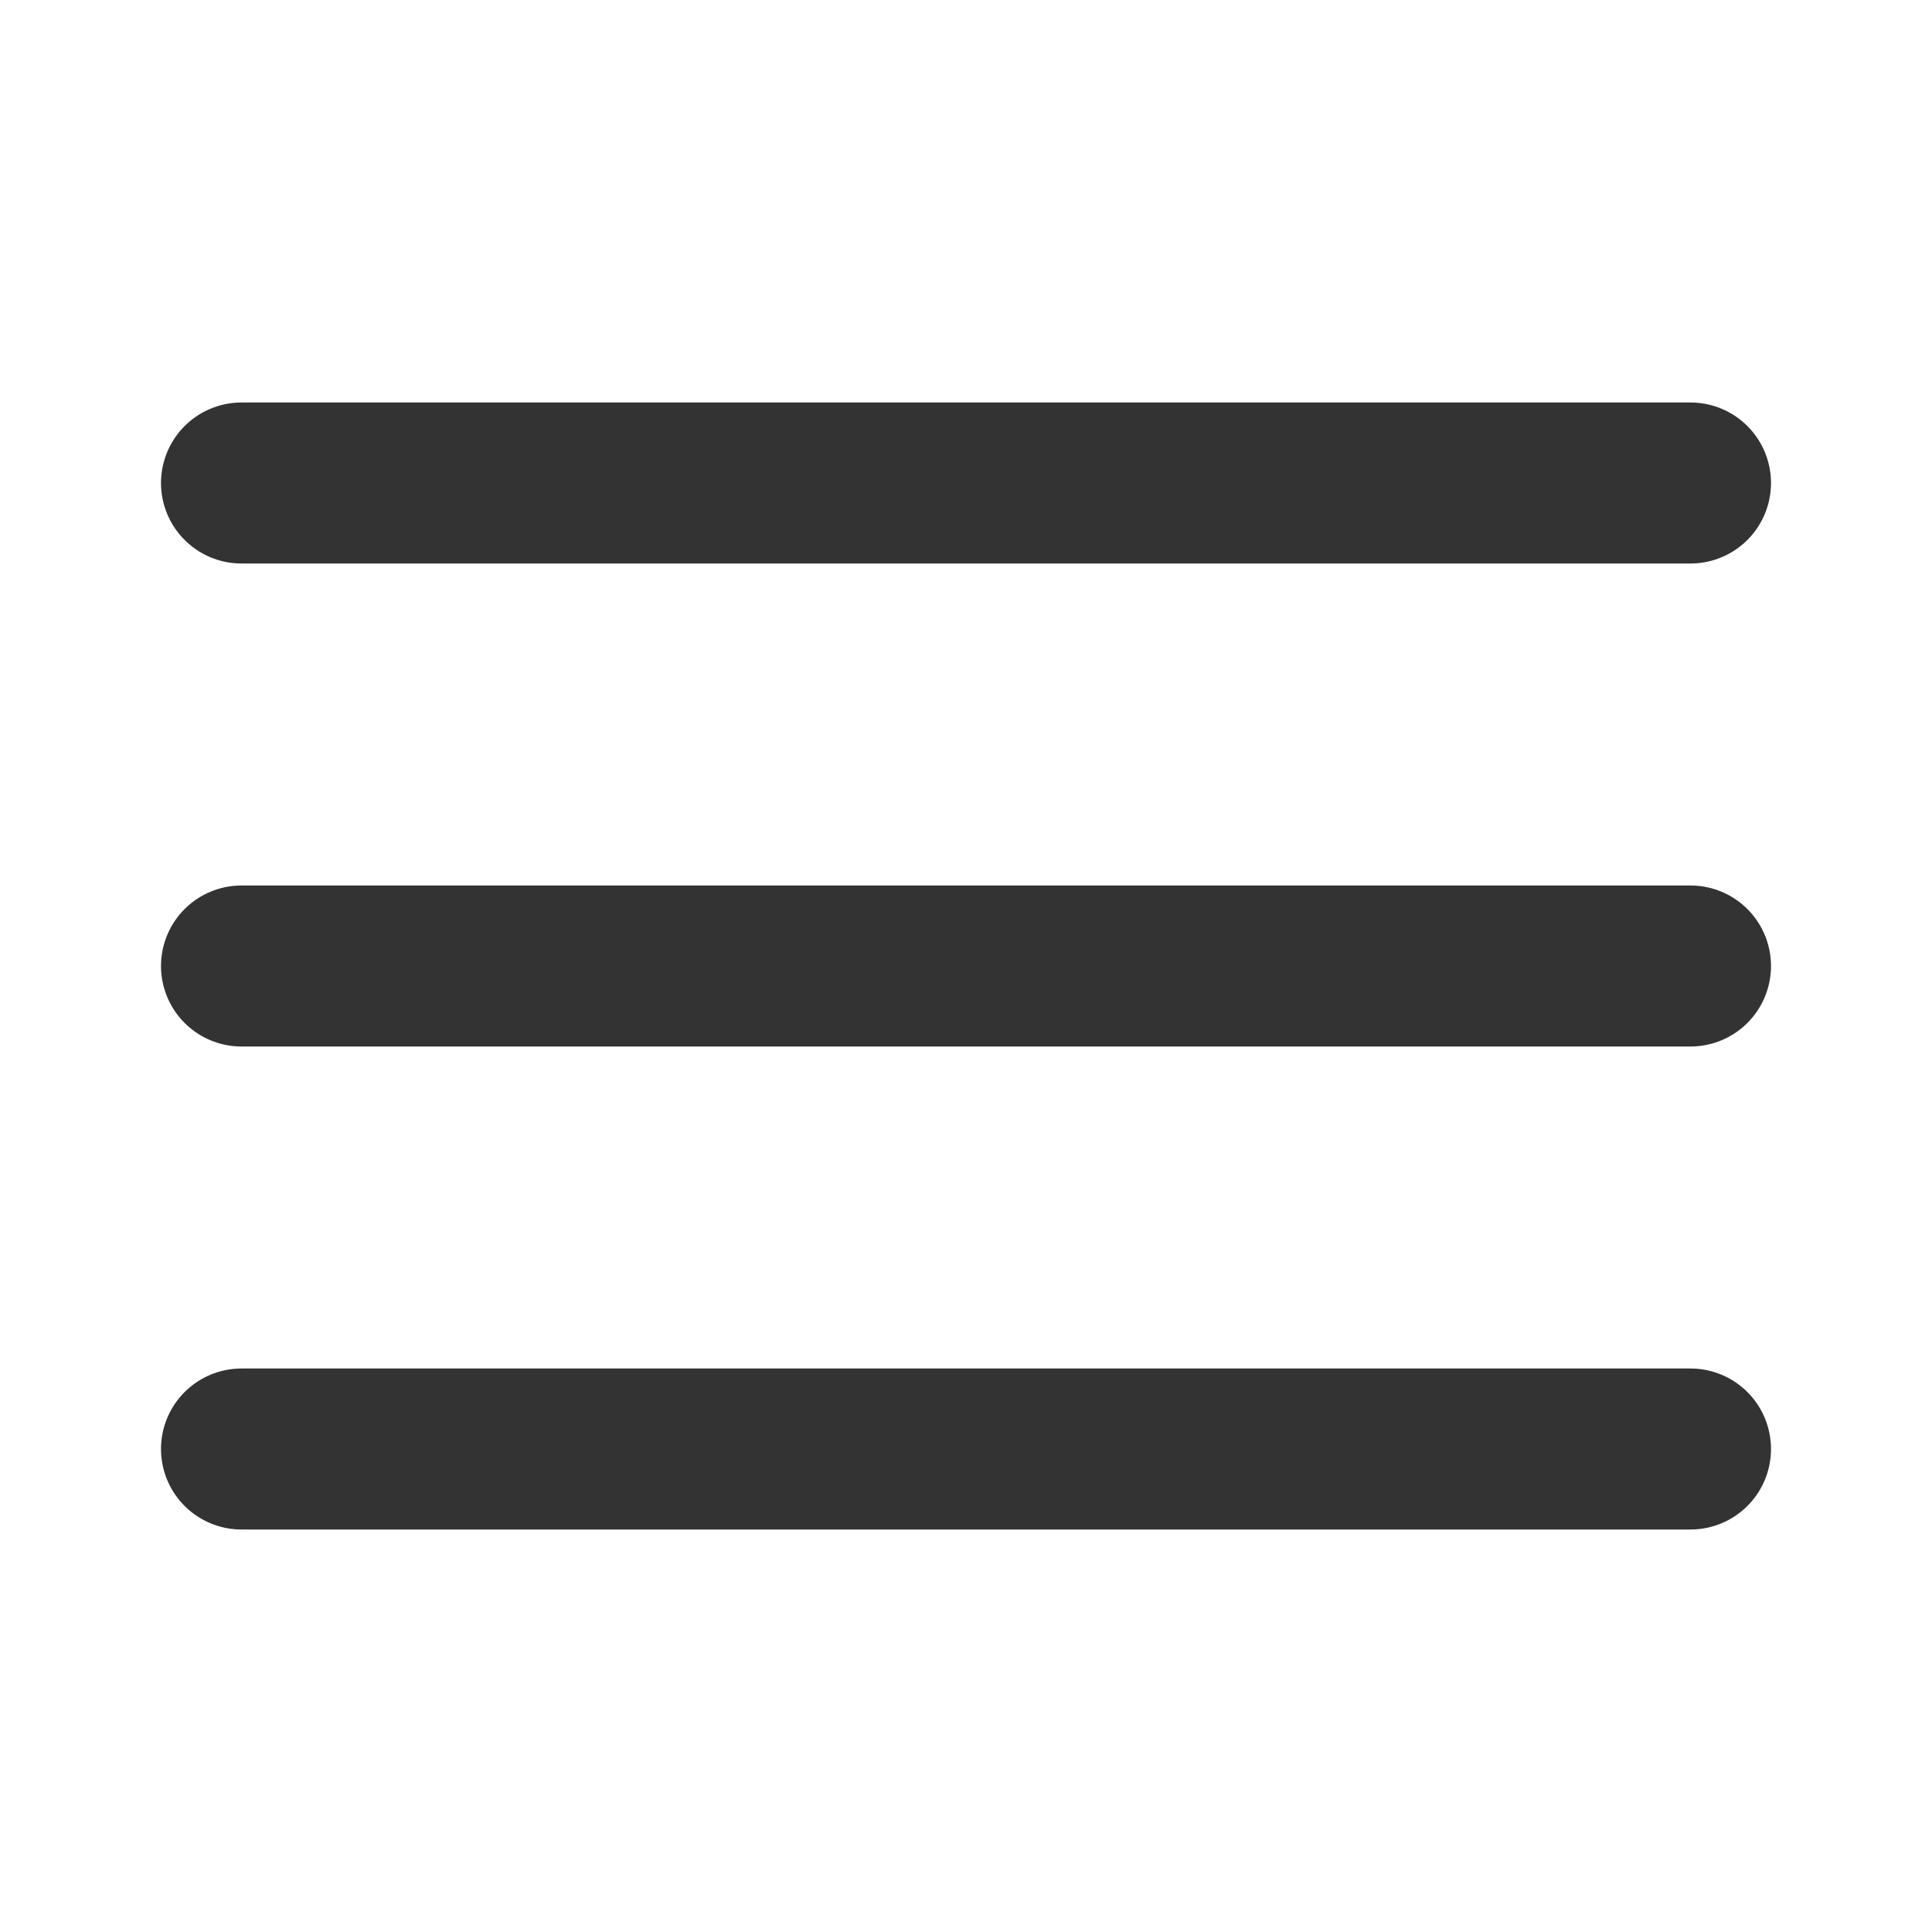
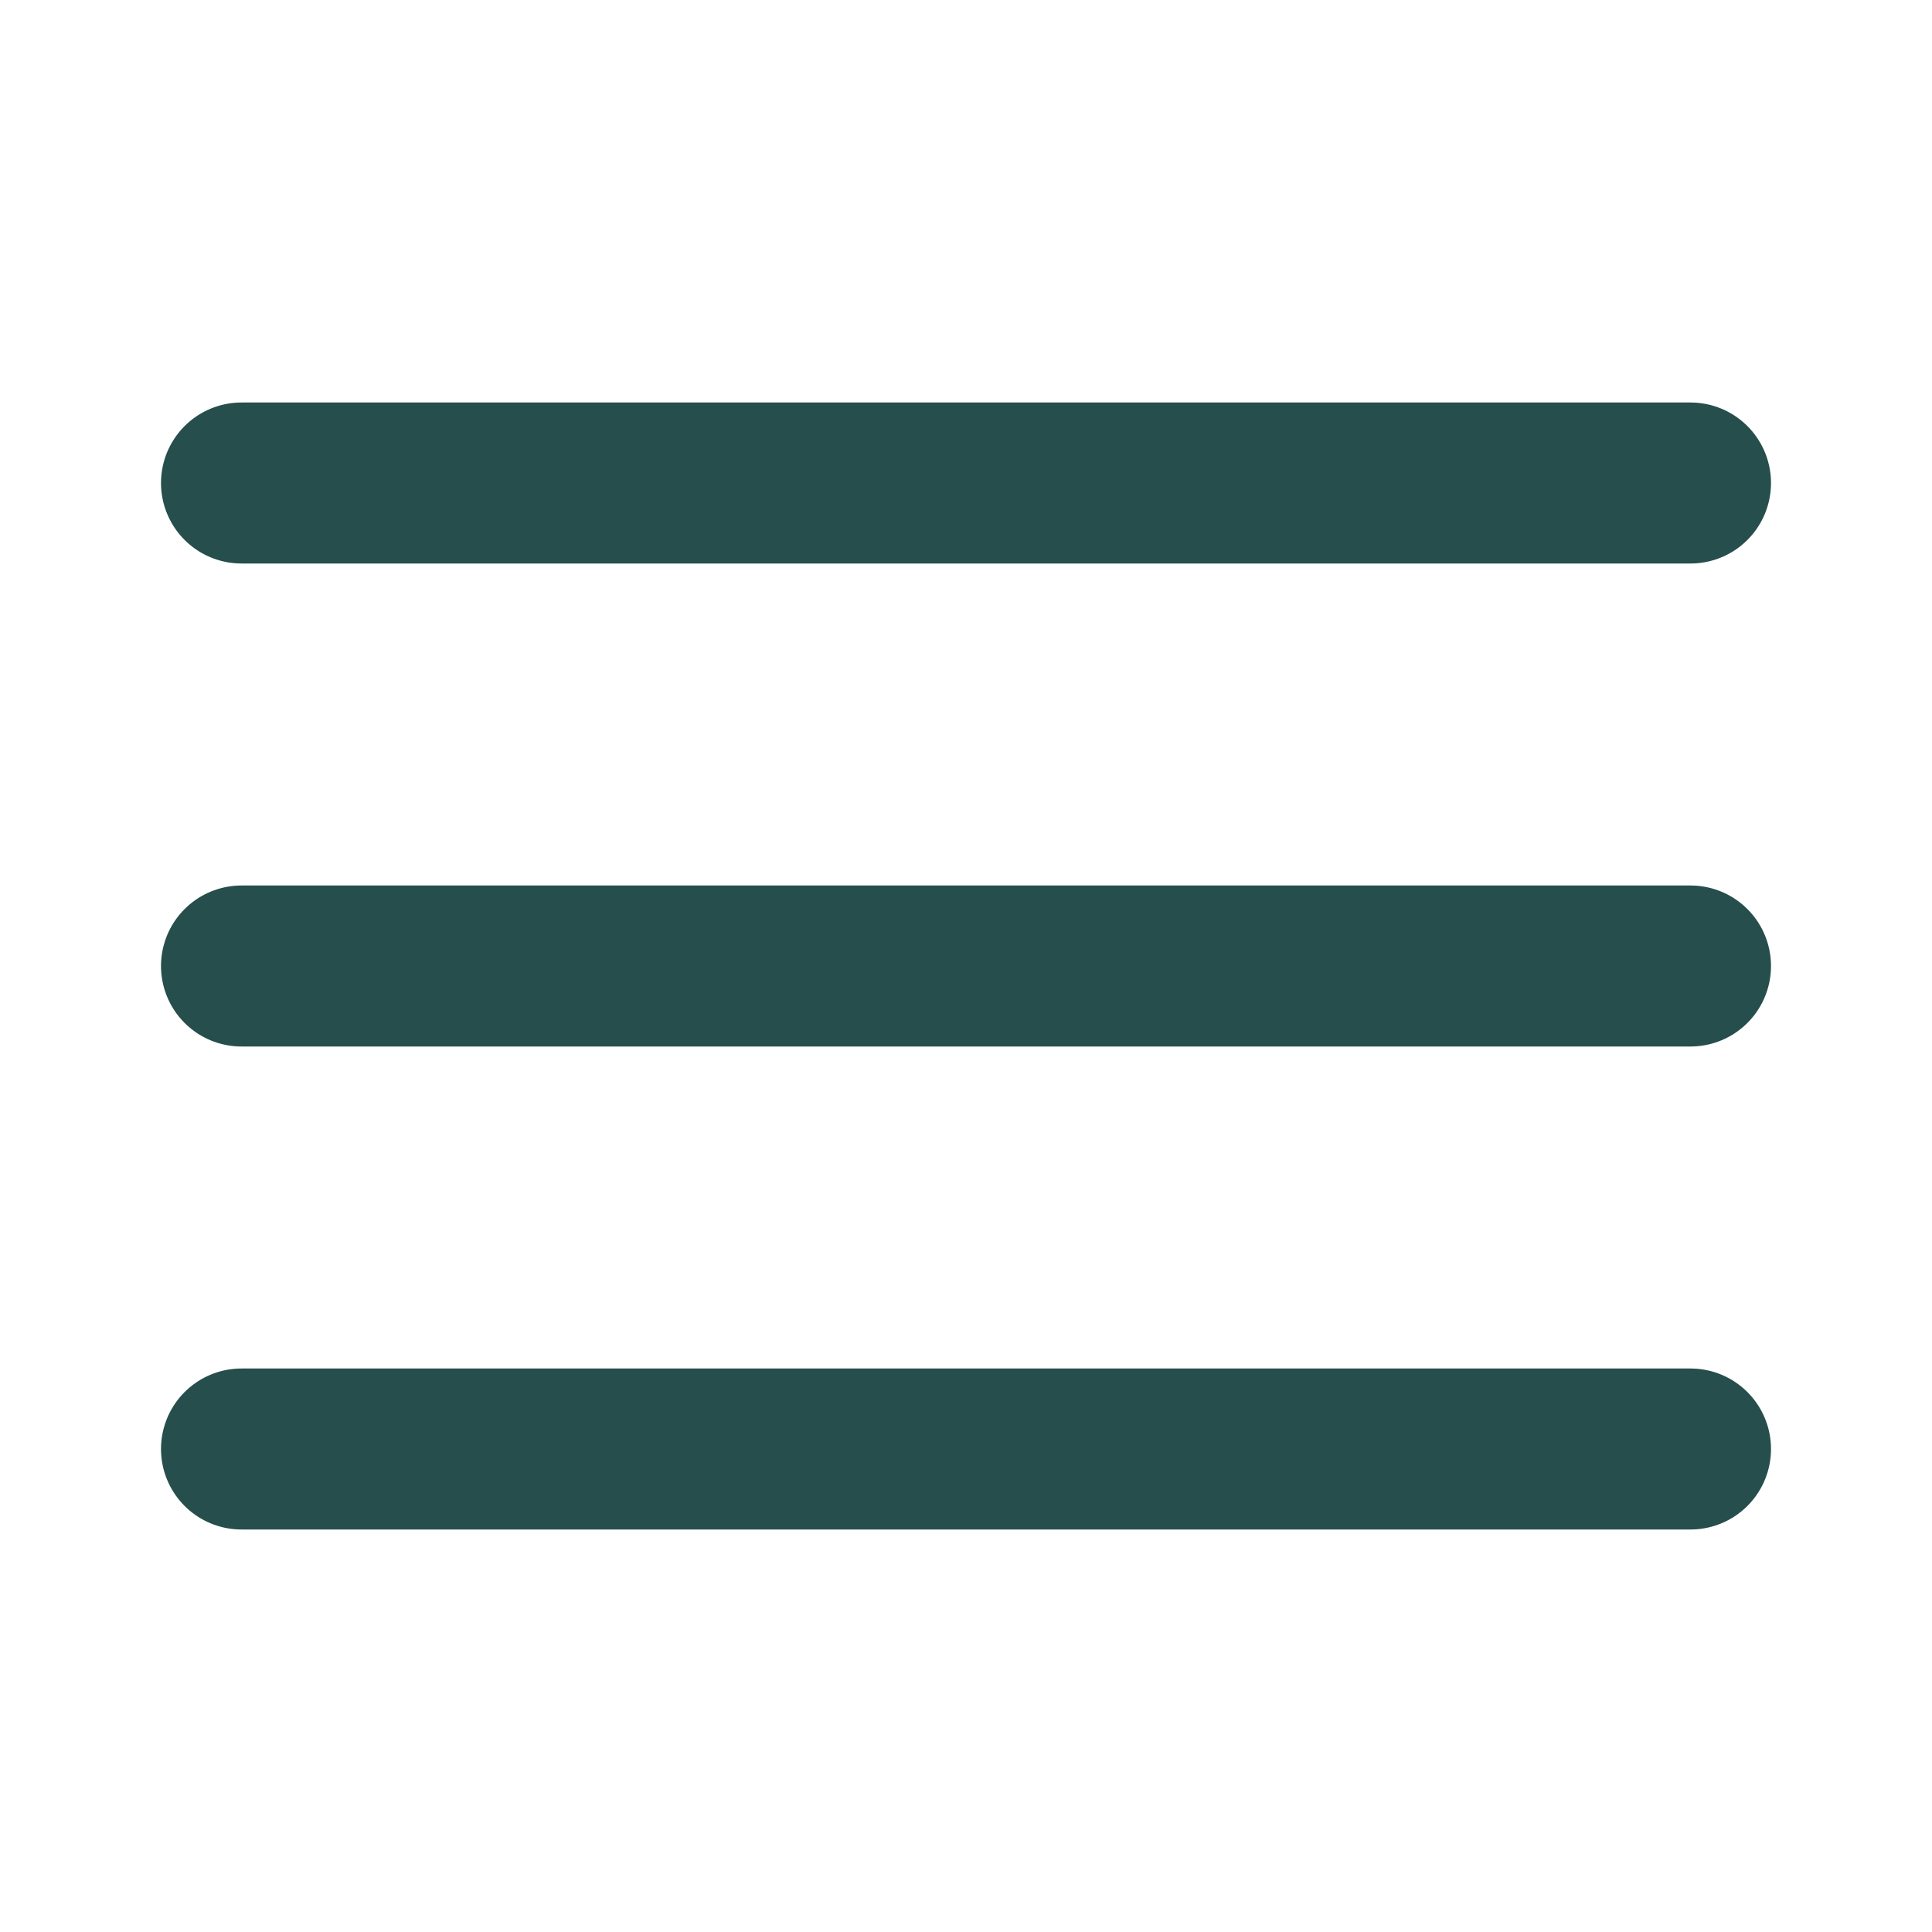
- <svg xmlns="http://www.w3.org/2000/svg" width="24" height="24" viewBox="0 0 24 24" fill="none" stroke="#333" stroke-width="2" stroke-linecap="round" stroke-linejoin="round" class="feather feather-menu">
+ <svg xmlns="http://www.w3.org/2000/svg" width="24" height="24" viewBox="0 0 24 24" fill="none" stroke="#254e4c" stroke-width="2" stroke-linecap="round" stroke-linejoin="round" class="feather feather-menu">
  <line x1="3" y1="12" x2="21" y2="12" />
  <line x1="3" y1="6" x2="21" y2="6" />
  <line x1="3" y1="18" x2="21" y2="18" />
</svg>
